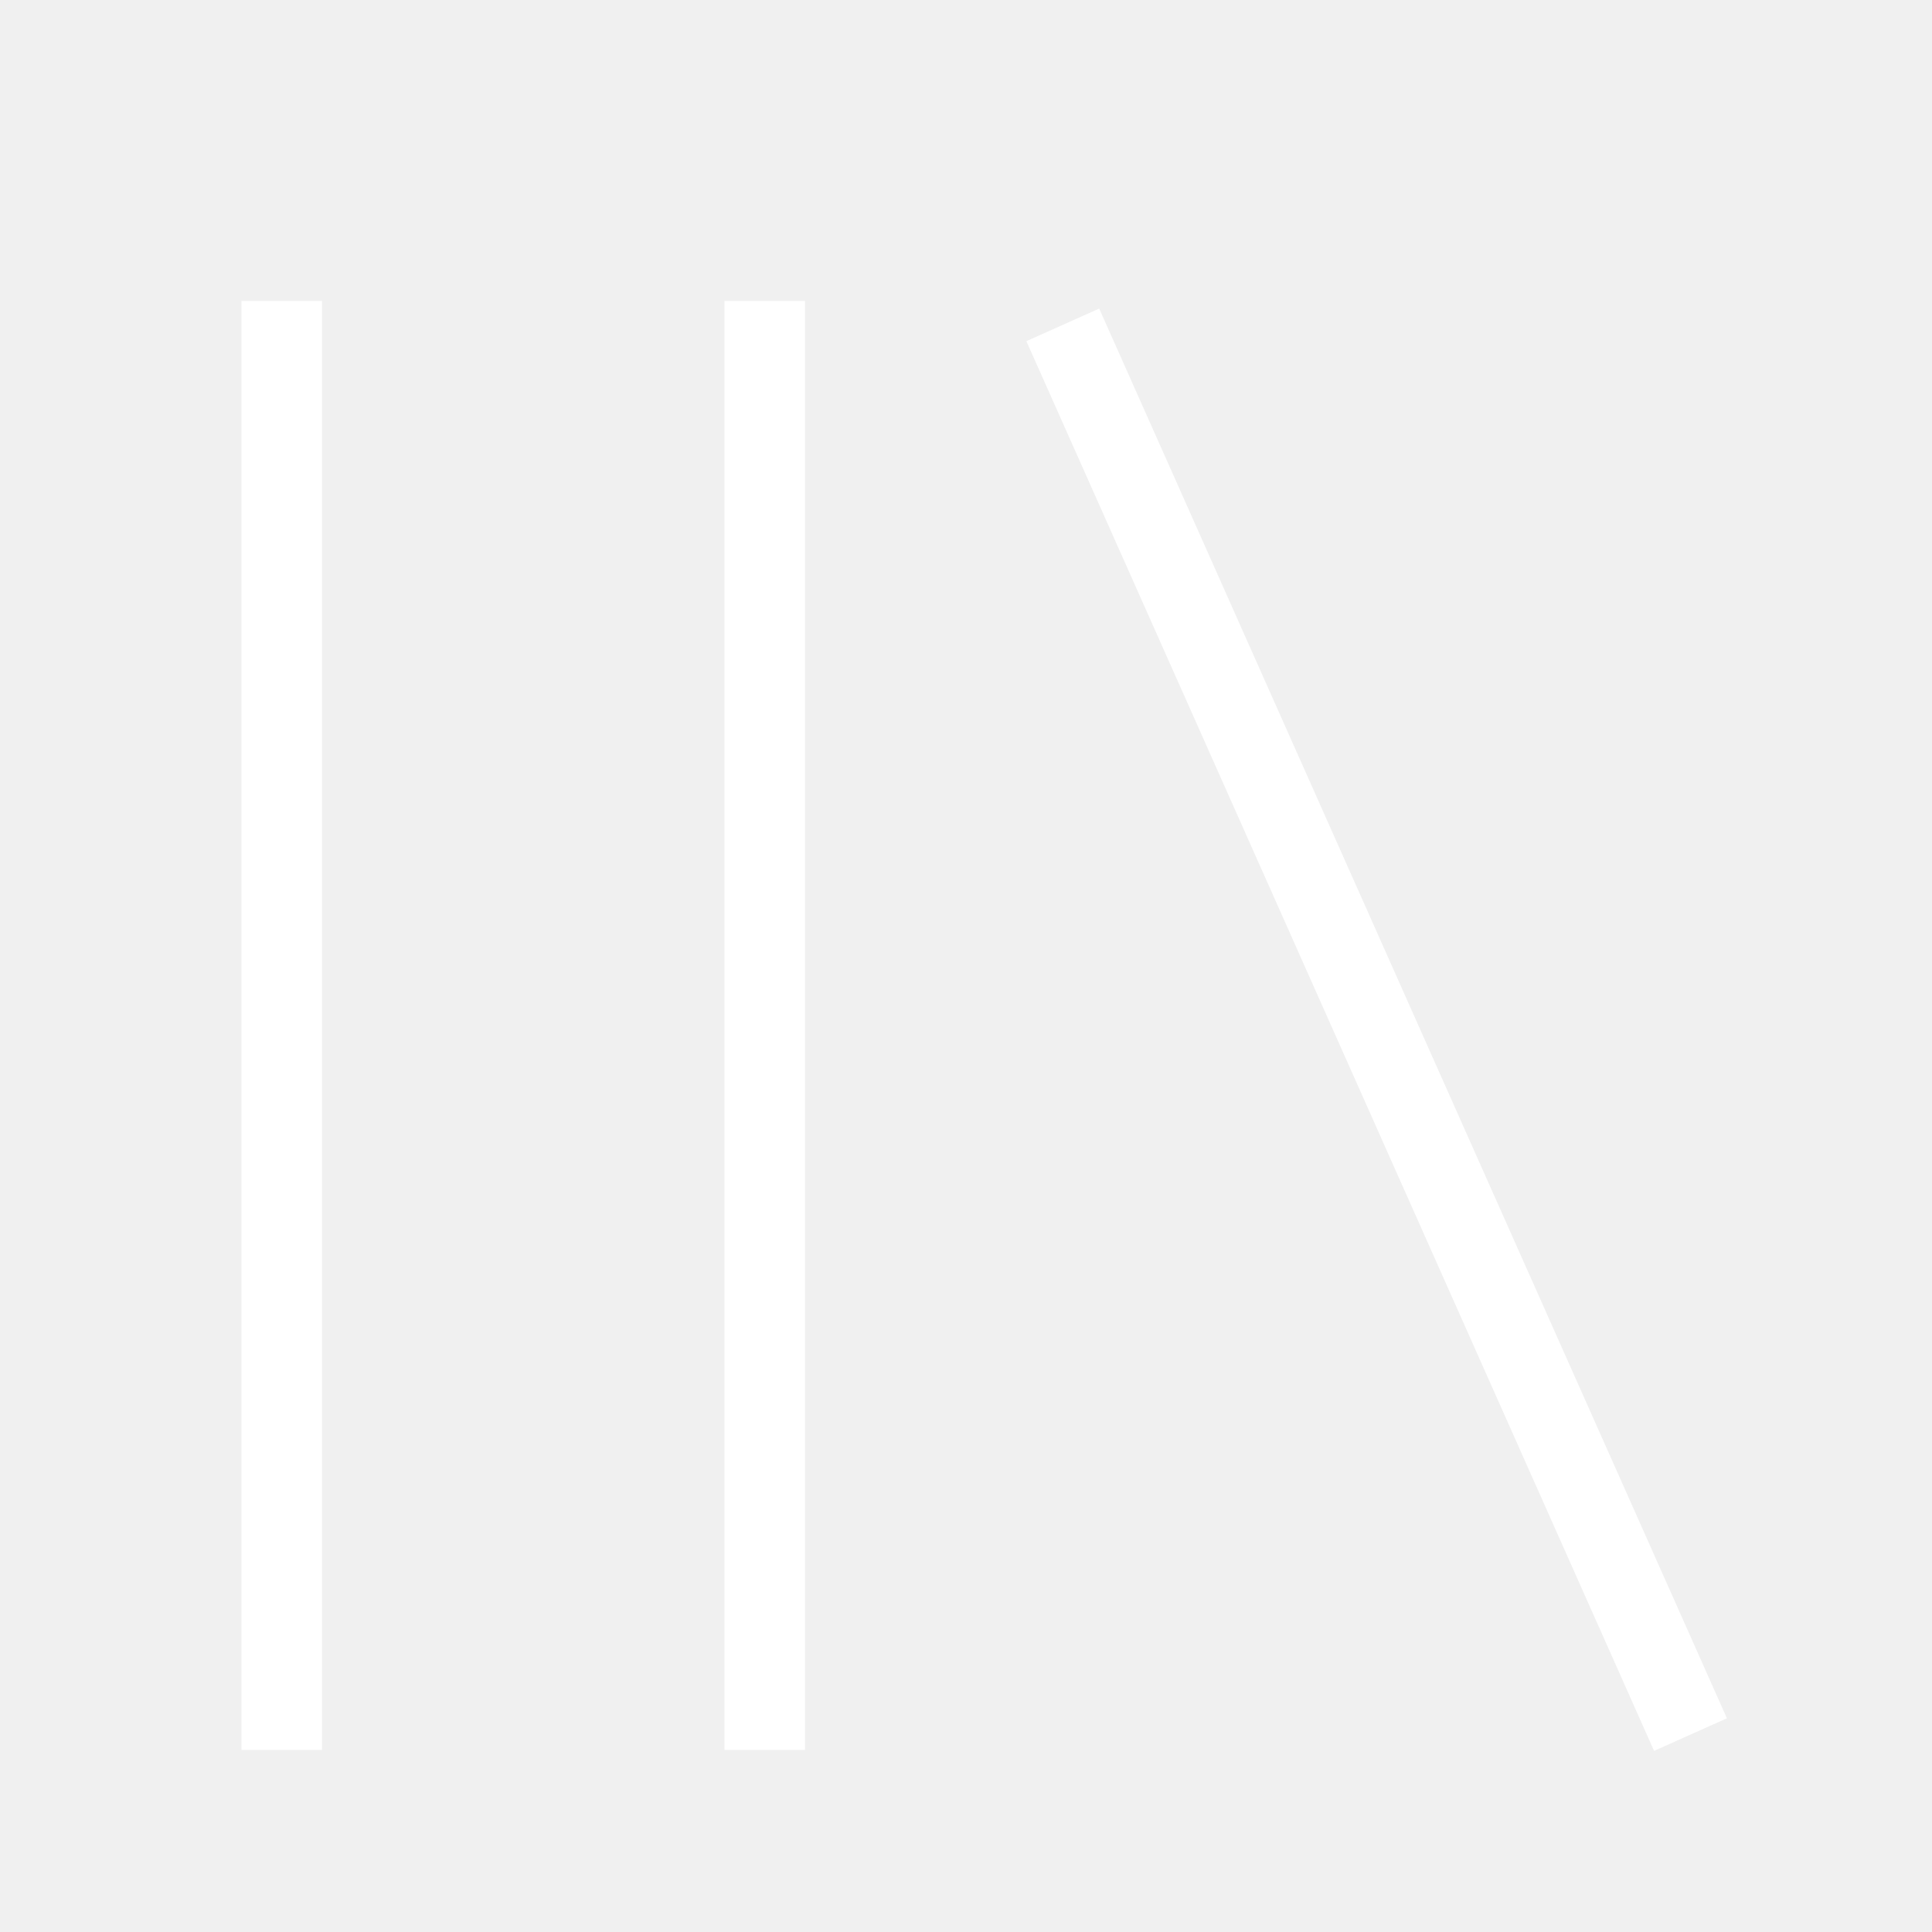
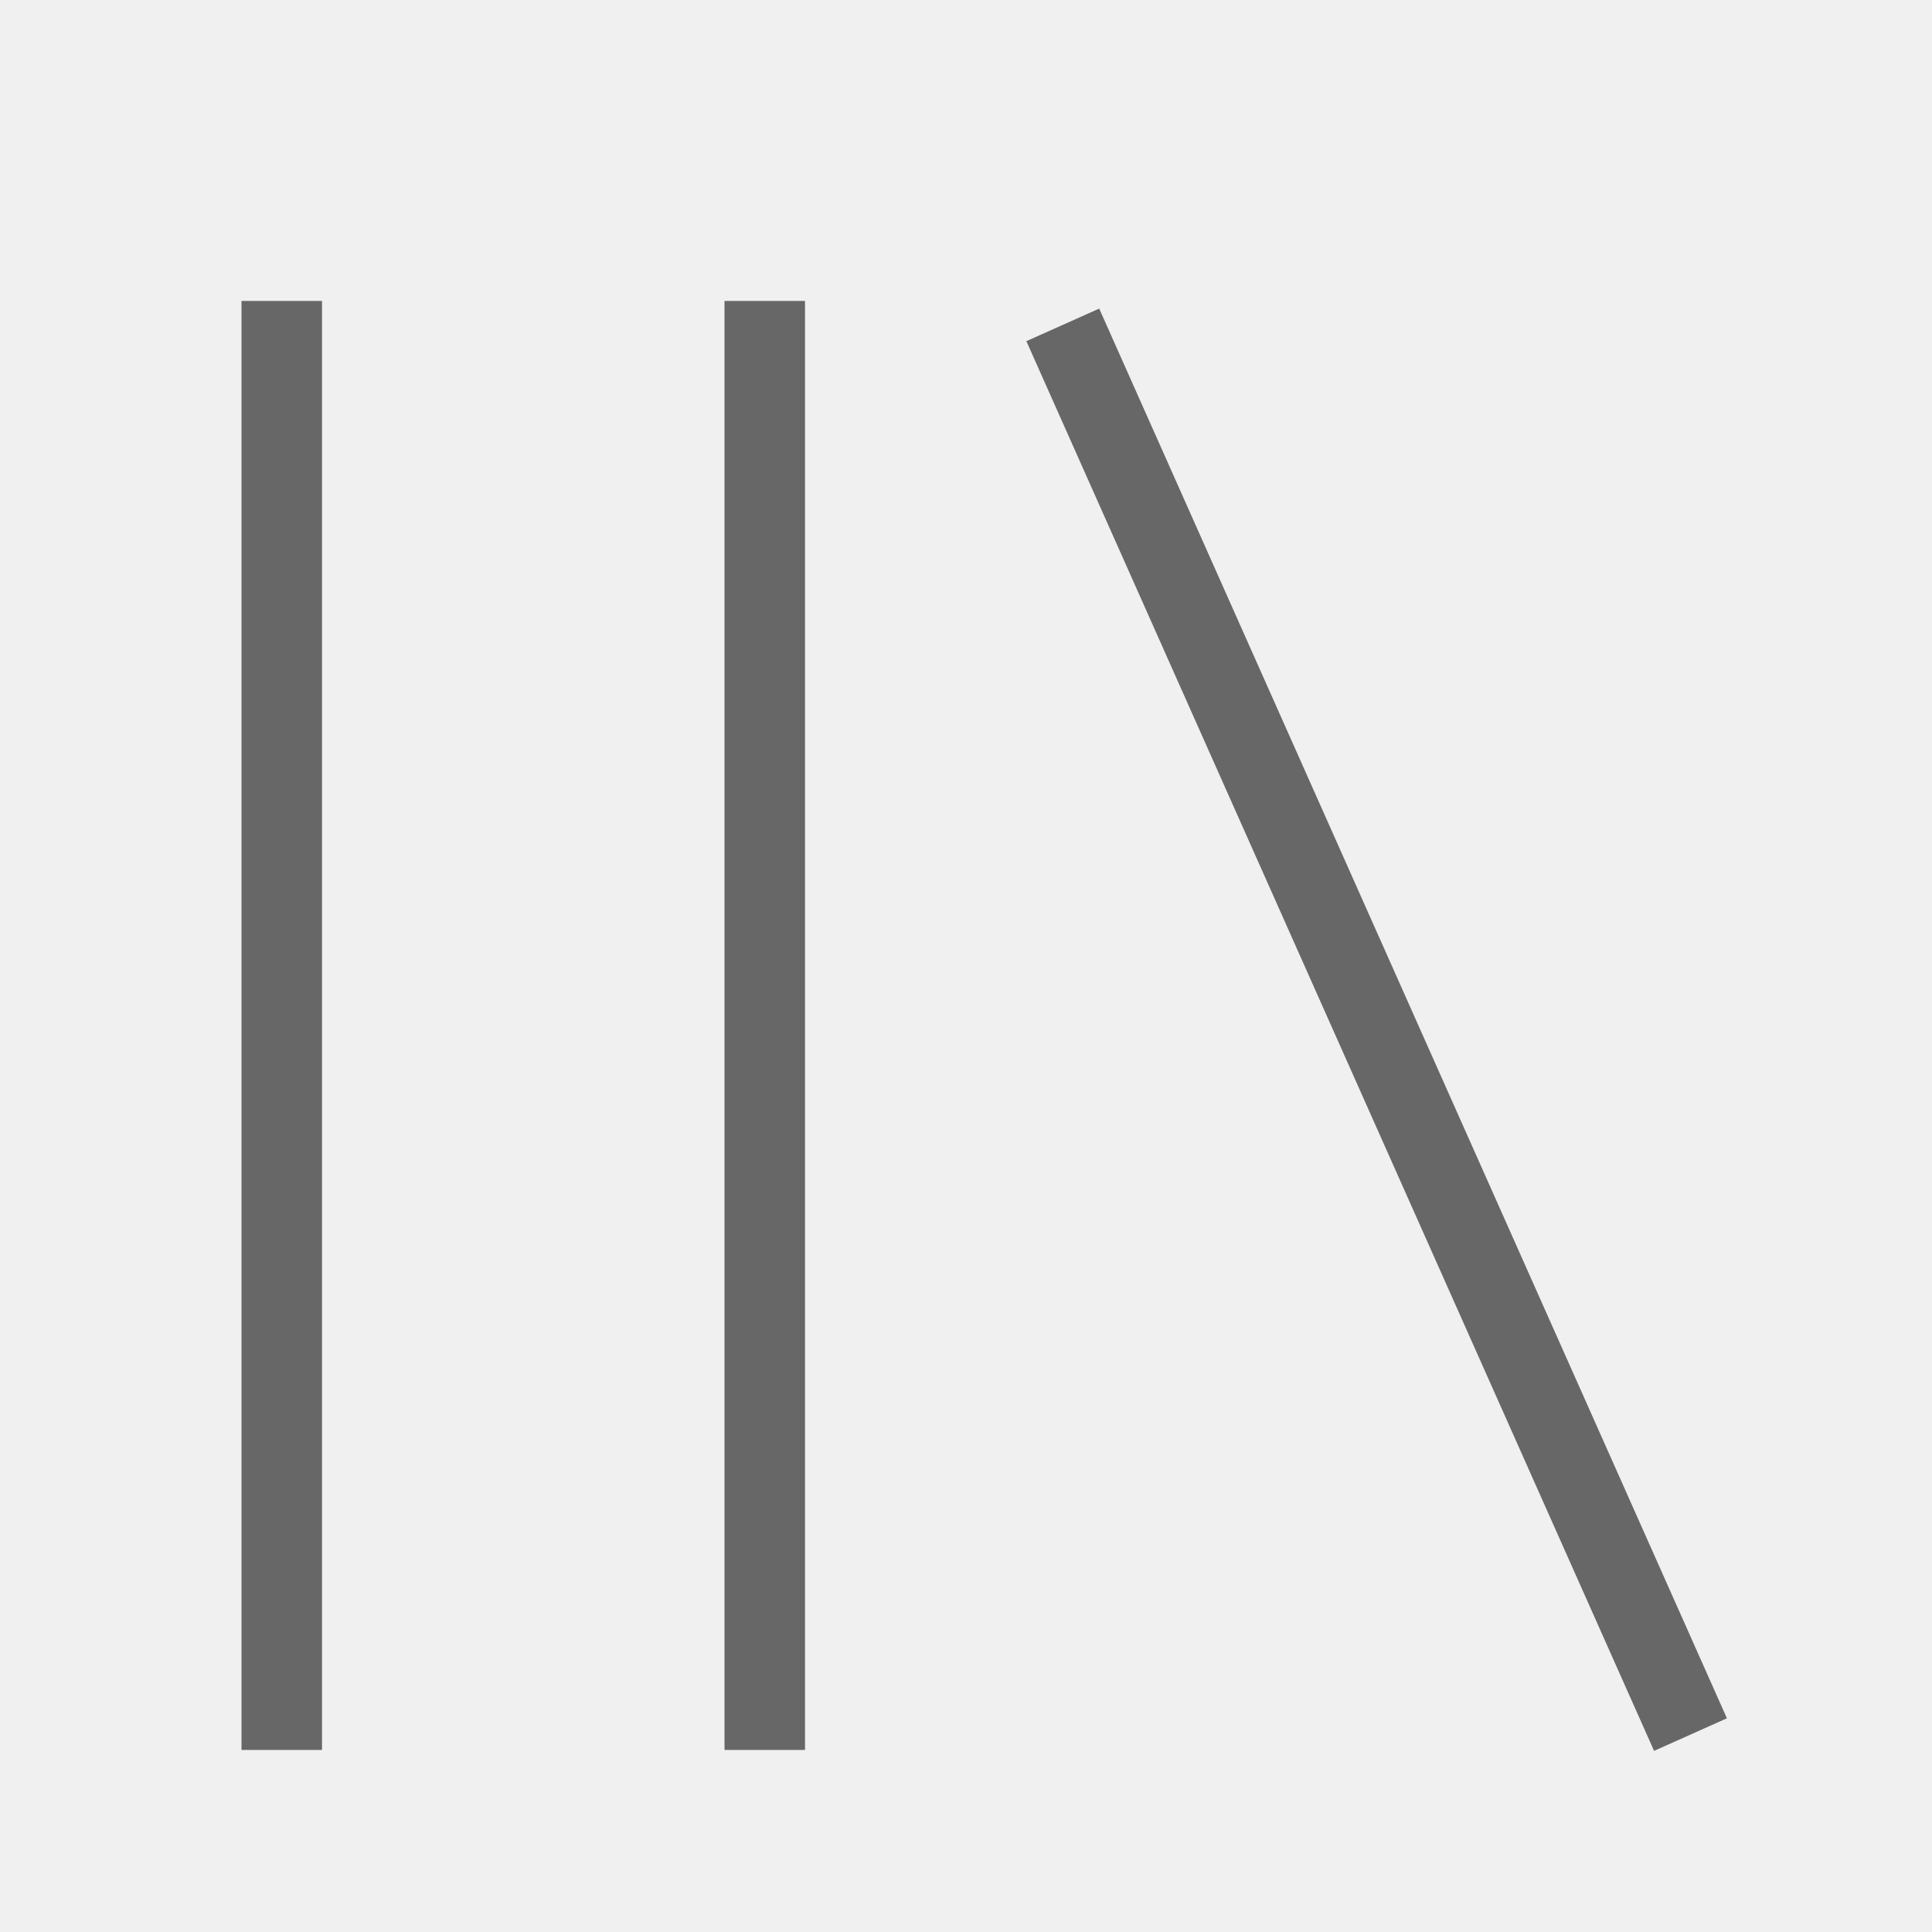
<svg xmlns="http://www.w3.org/2000/svg" viewBox="0 0 512 512">
-   <path d="M291.301 81.778l166.349 373.587-19.301 8.635-166.349-373.587zM64 463.746v-384h21.334v384h-21.334zM192 463.746v-384h21.334v384h-21.334z" fill="#ffffff" />
+   <path d="M291.301 81.778l166.349 373.587-19.301 8.635-166.349-373.587zM64 463.746v-384h21.334v384h-21.334zM192 463.746v-384h21.334v384h-21.334z" fill="rgb(103, 103, 103)" />
</svg>
